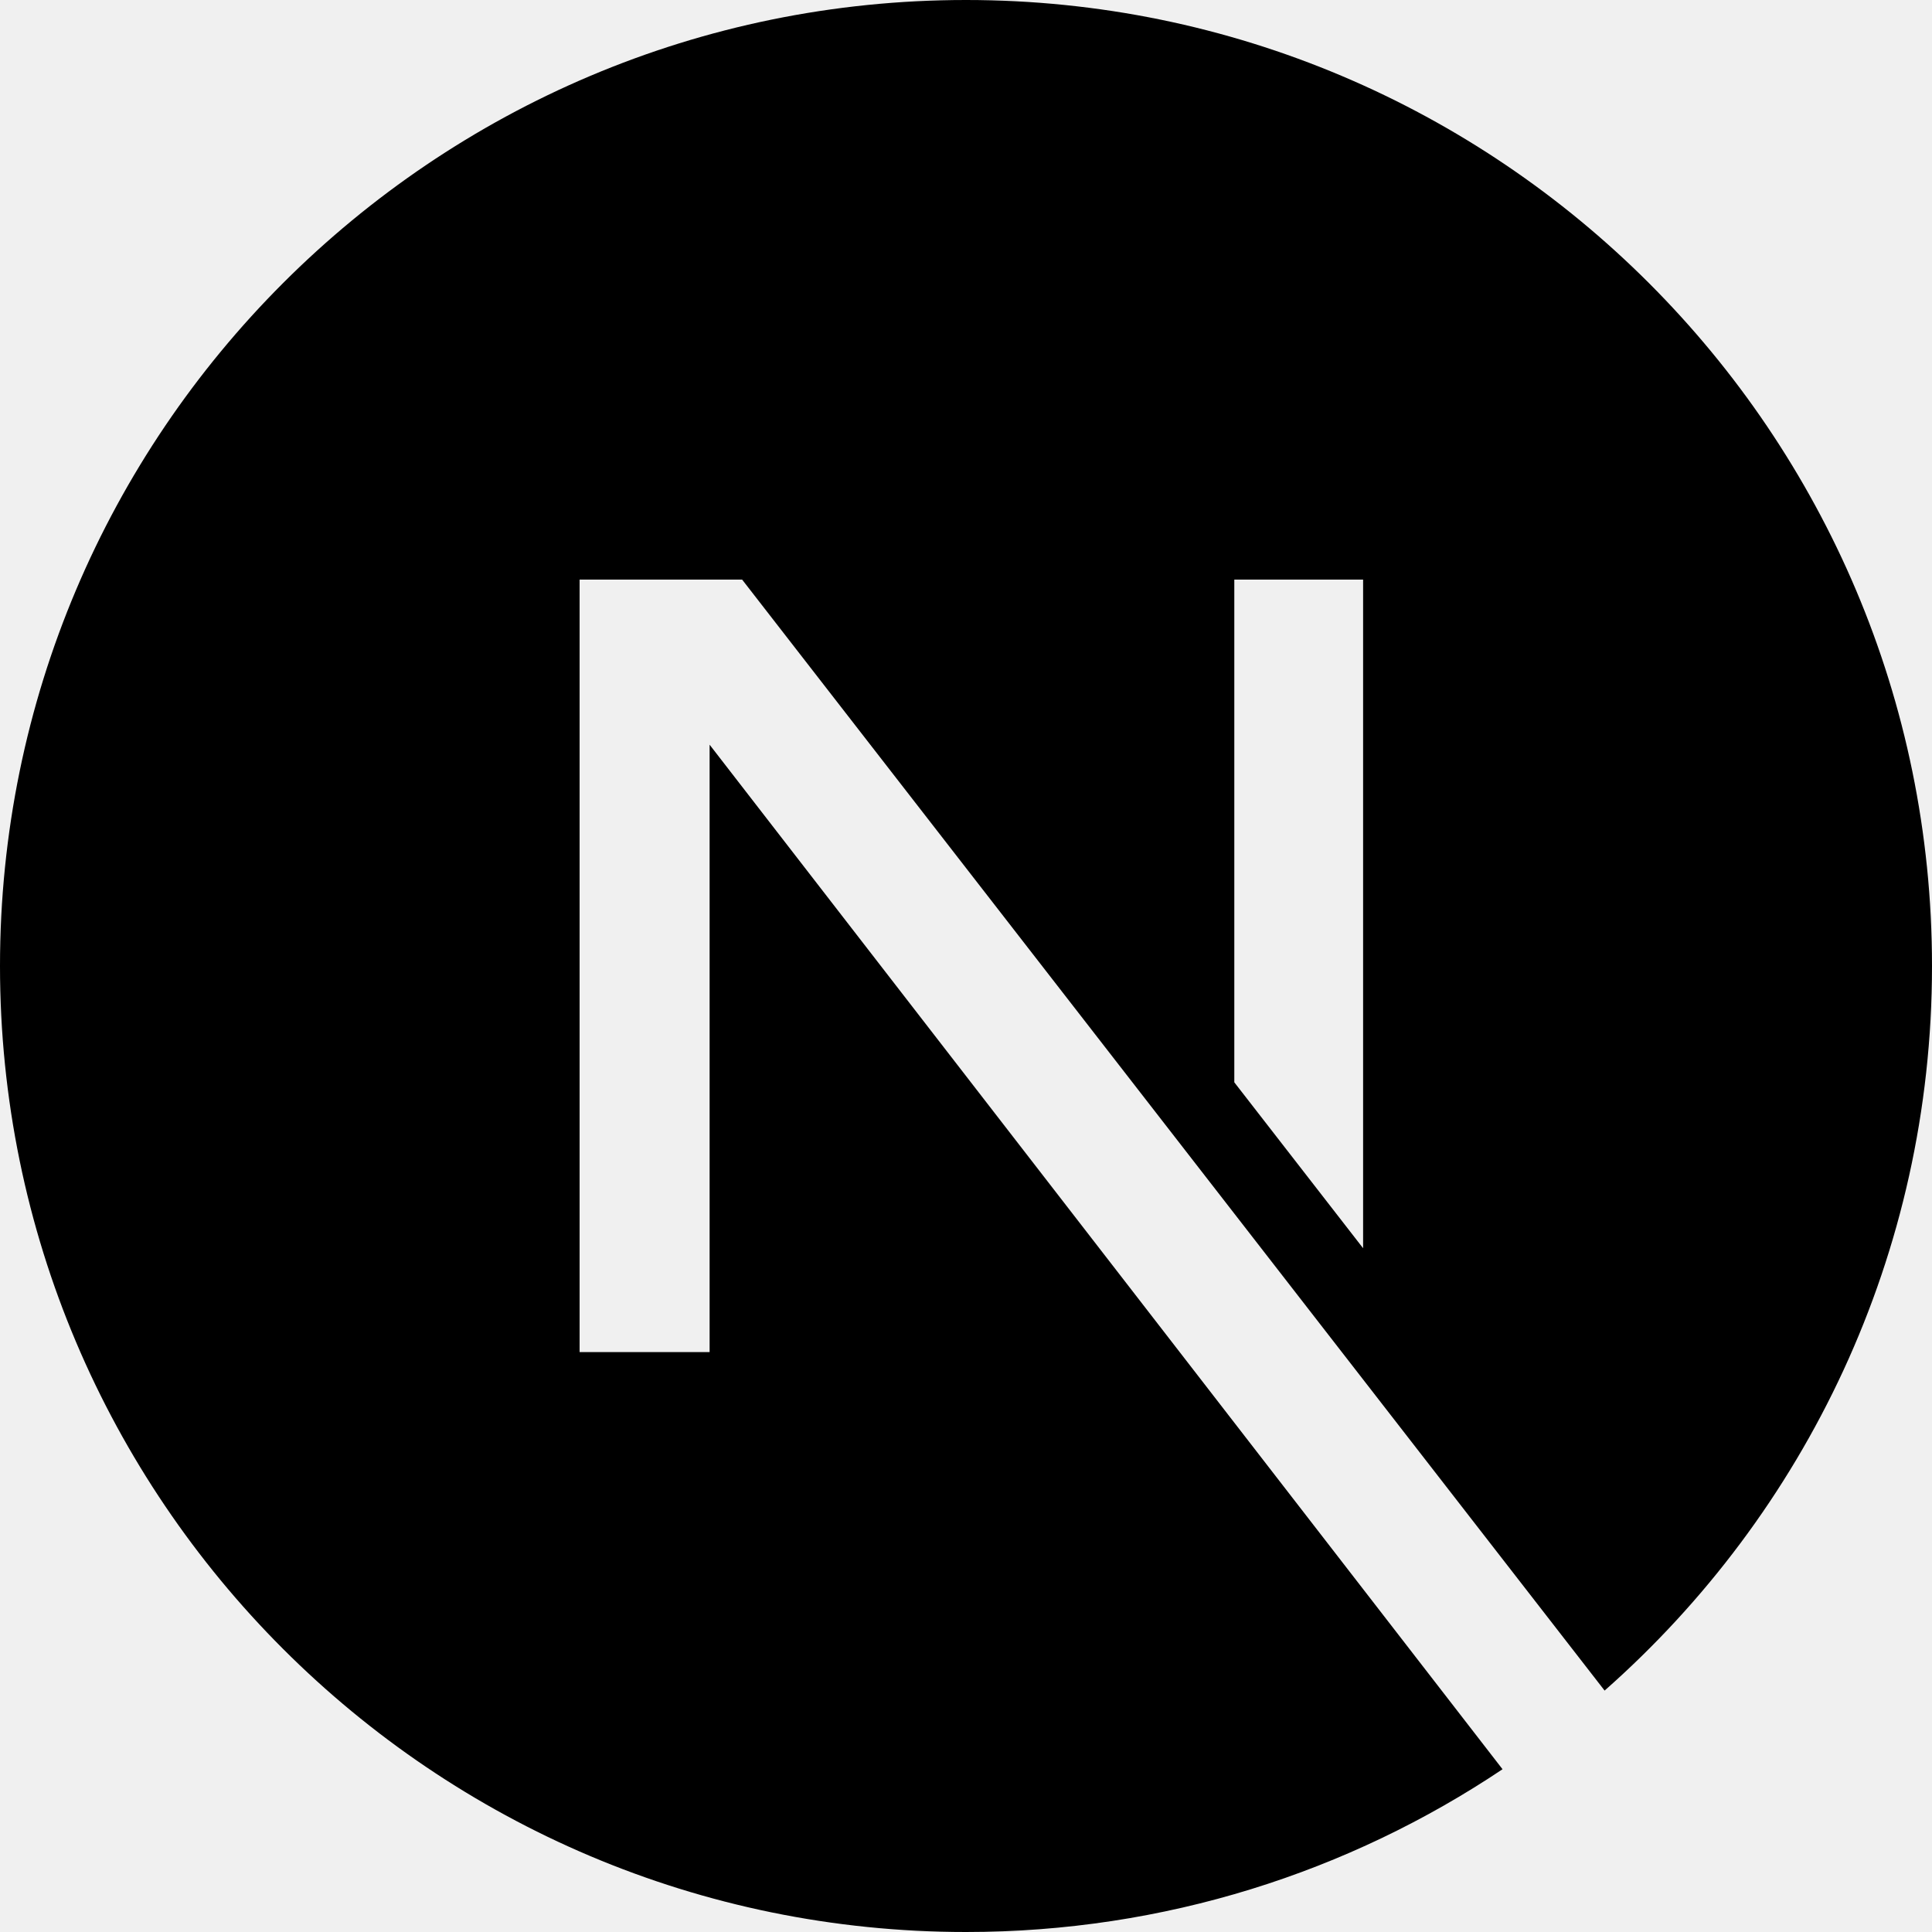
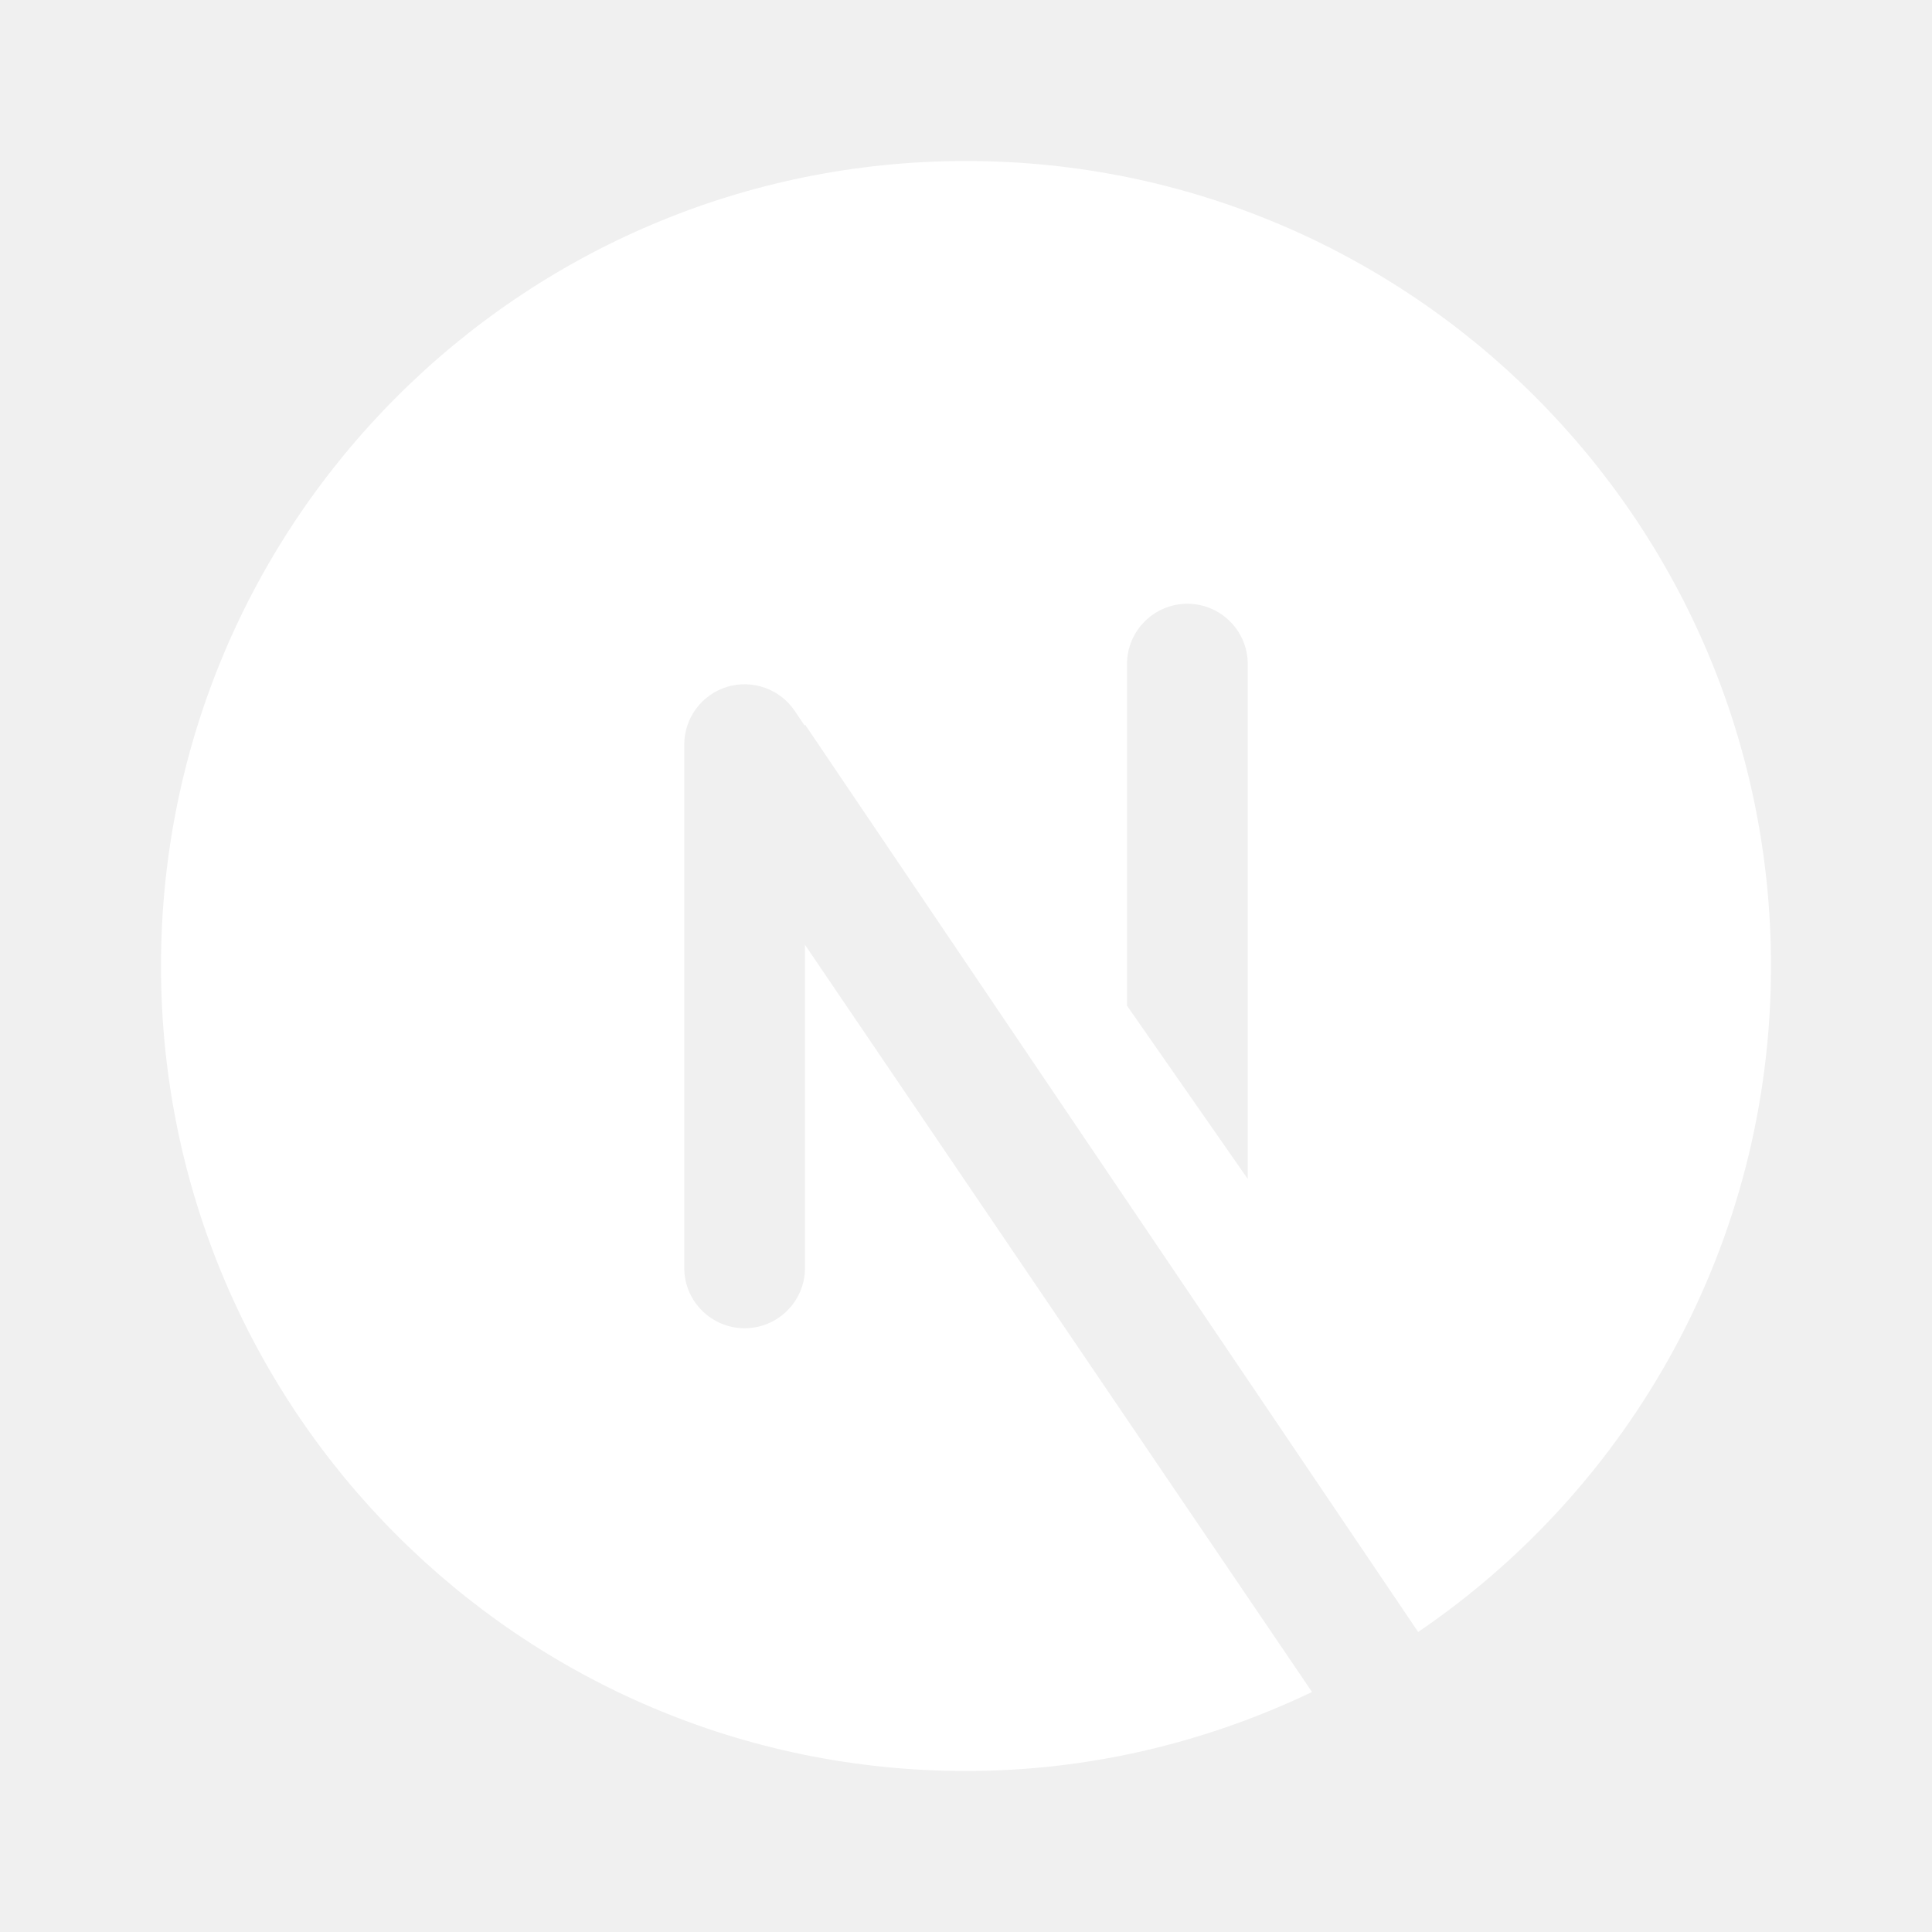
- <svg xmlns="http://www.w3.org/2000/svg" role="img" viewBox="0 0 24 24">
-   <path d="M18.665 21.978C16.758 23.255 14.465 24 12 24 5.377 24 0 18.623 0 12S5.377 0 12 0s12 5.377 12 12c0 3.583-1.574 6.801-4.067 9.001L9.219 7.2H7.2v9.596h1.615V9.251l9.85 12.727Zm-3.332-8.533 1.6 2.061V7.2h-1.6v6.245Z" />
+ <svg xmlns="http://www.w3.org/2000/svg" fill="#FFFFFF" viewBox="0 0 48 48" width="48px" height="48px">
+   <path d="M20,23.474V31.5c0,0.828-0.672,1.5-1.5,1.5S17,32.328,17,31.5v-13c0-0.659,0.431-1.241,1.062-1.435 c0.627-0.19,1.314,0.049,1.682,0.596l0.249,0.37L20,18l15.234,22.546C40.524,36.947,44,30.88,44,24c0-11.046-8.954-20-20-20 S4,12.954,4,24s8.954,20,20,20c3.082,0,5.99-0.718,8.597-1.963L20,23.474z M28,16.5c0-0.828,0.672-1.5,1.5-1.5s1.5,0.672,1.5,1.5 v12.79l-3-4.304V16.5z" />
</svg>
